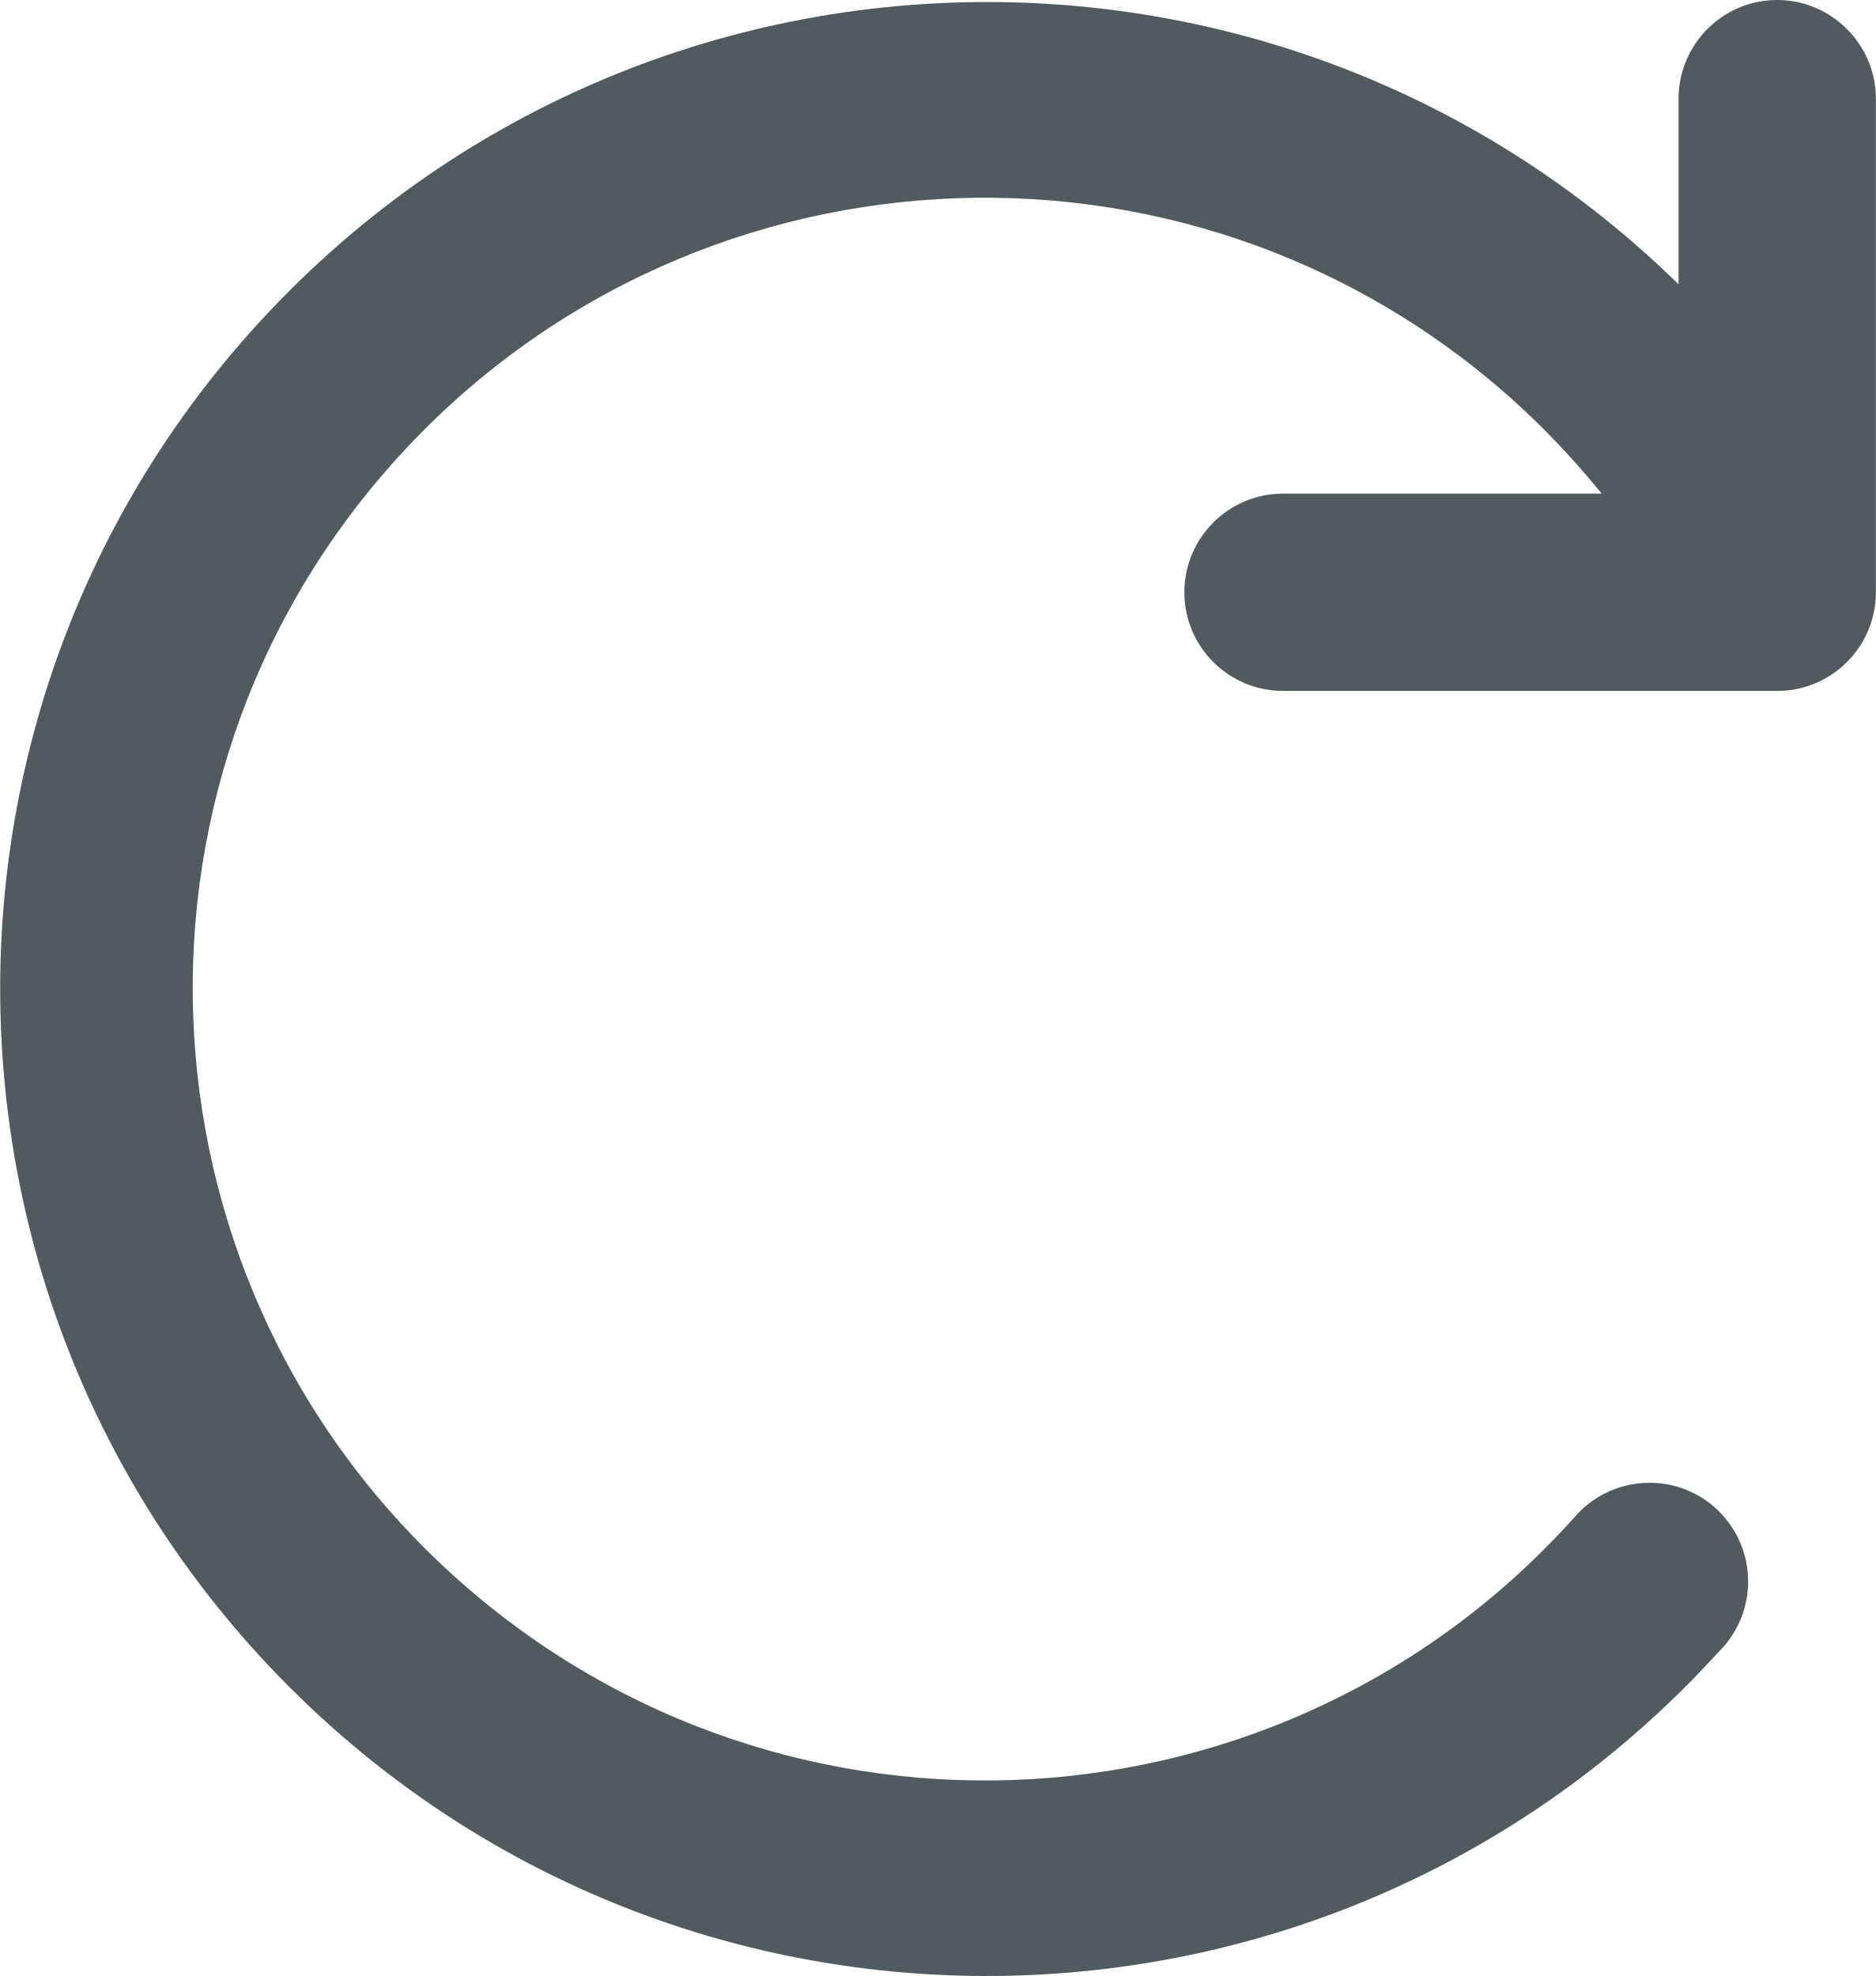
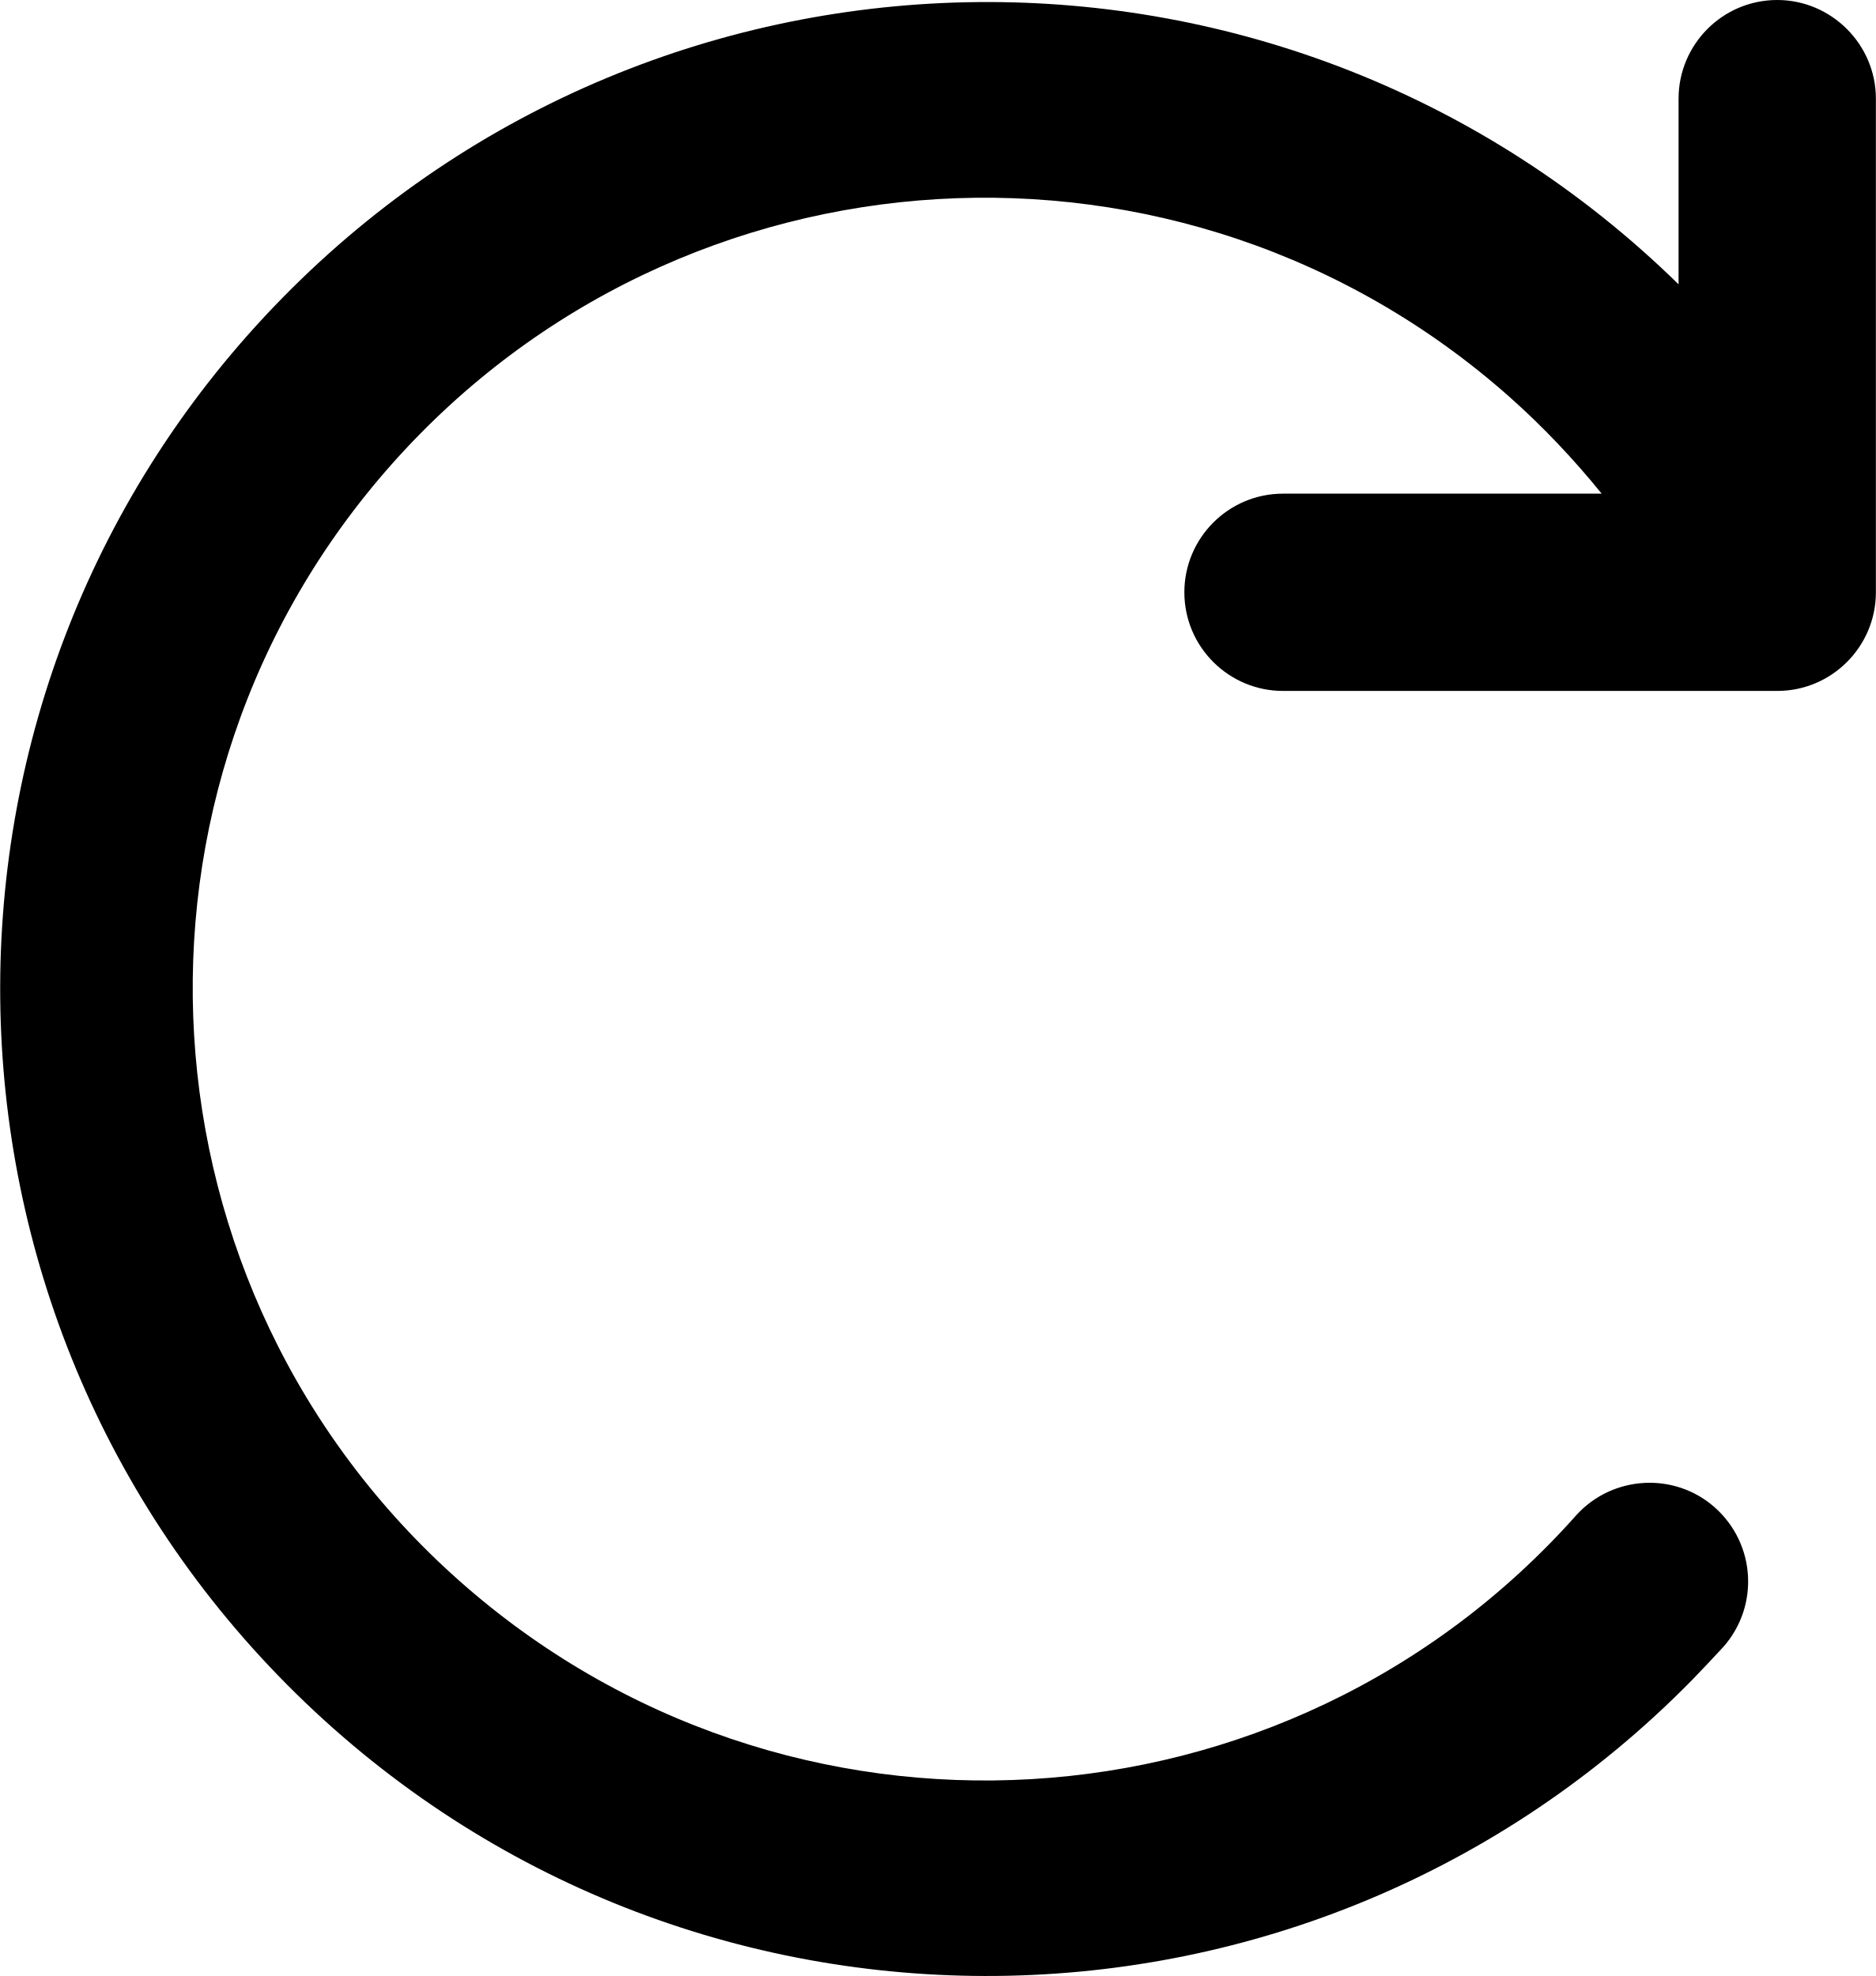
<svg xmlns="http://www.w3.org/2000/svg" version="1.1" id="Layer_1" x="0px" y="0px" viewBox="0 0 405 426.7" style="enable-background:new 0 0 405 426.7;" xml:space="preserve">
-   <style type="text/css">
- 	.st1{fill:#505A5F;}
- </style>
  <g id="Rotate">
-     <path class="st1" d="M383.7,0c-11.8,0-21.3,9.6-21.3,21.3v40.1C278.3-21,143.4-19.7,61,64.3s-81.1,218.9,2.9,301.4   s218.9,81.1,301.4-2.9c2.3-2.4,4.6-4.8,6.8-7.2c7.8-8.9,6.9-22.3-1.9-30.1c-8.7-7.7-22-6.9-29.8,1.6   c-62.7,70.6-170.7,76.9-241.3,14.2S22,170.6,84.7,100.1S255.4,23.1,326,85.8c7.2,6.4,13.8,13.4,19.8,20.8H277   c-11.8,0-21.3,9.6-21.3,21.3c0,11.8,9.6,21.3,21.3,21.3h106.7c11.8,0,21.3-9.6,21.3-21.3V21.3C405,9.6,395.4,0,383.7,0z" />
+     <path d="M383.7,0c-11.8,0-21.3,9.6-21.3,21.3v40.1C278.3-21,143.4-19.7,61,64.3s-81.1,218.9,2.9,301.4   s218.9,81.1,301.4-2.9c2.3-2.4,4.6-4.8,6.8-7.2c7.8-8.9,6.9-22.3-1.9-30.1c-8.7-7.7-22-6.9-29.8,1.6   c-62.7,70.6-170.7,76.9-241.3,14.2S22,170.6,84.7,100.1S255.4,23.1,326,85.8c7.2,6.4,13.8,13.4,19.8,20.8H277   c-11.8,0-21.3,9.6-21.3,21.3c0,11.8,9.6,21.3,21.3,21.3h106.7c11.8,0,21.3-9.6,21.3-21.3V21.3C405,9.6,395.4,0,383.7,0z" />
  </g>
</svg>
